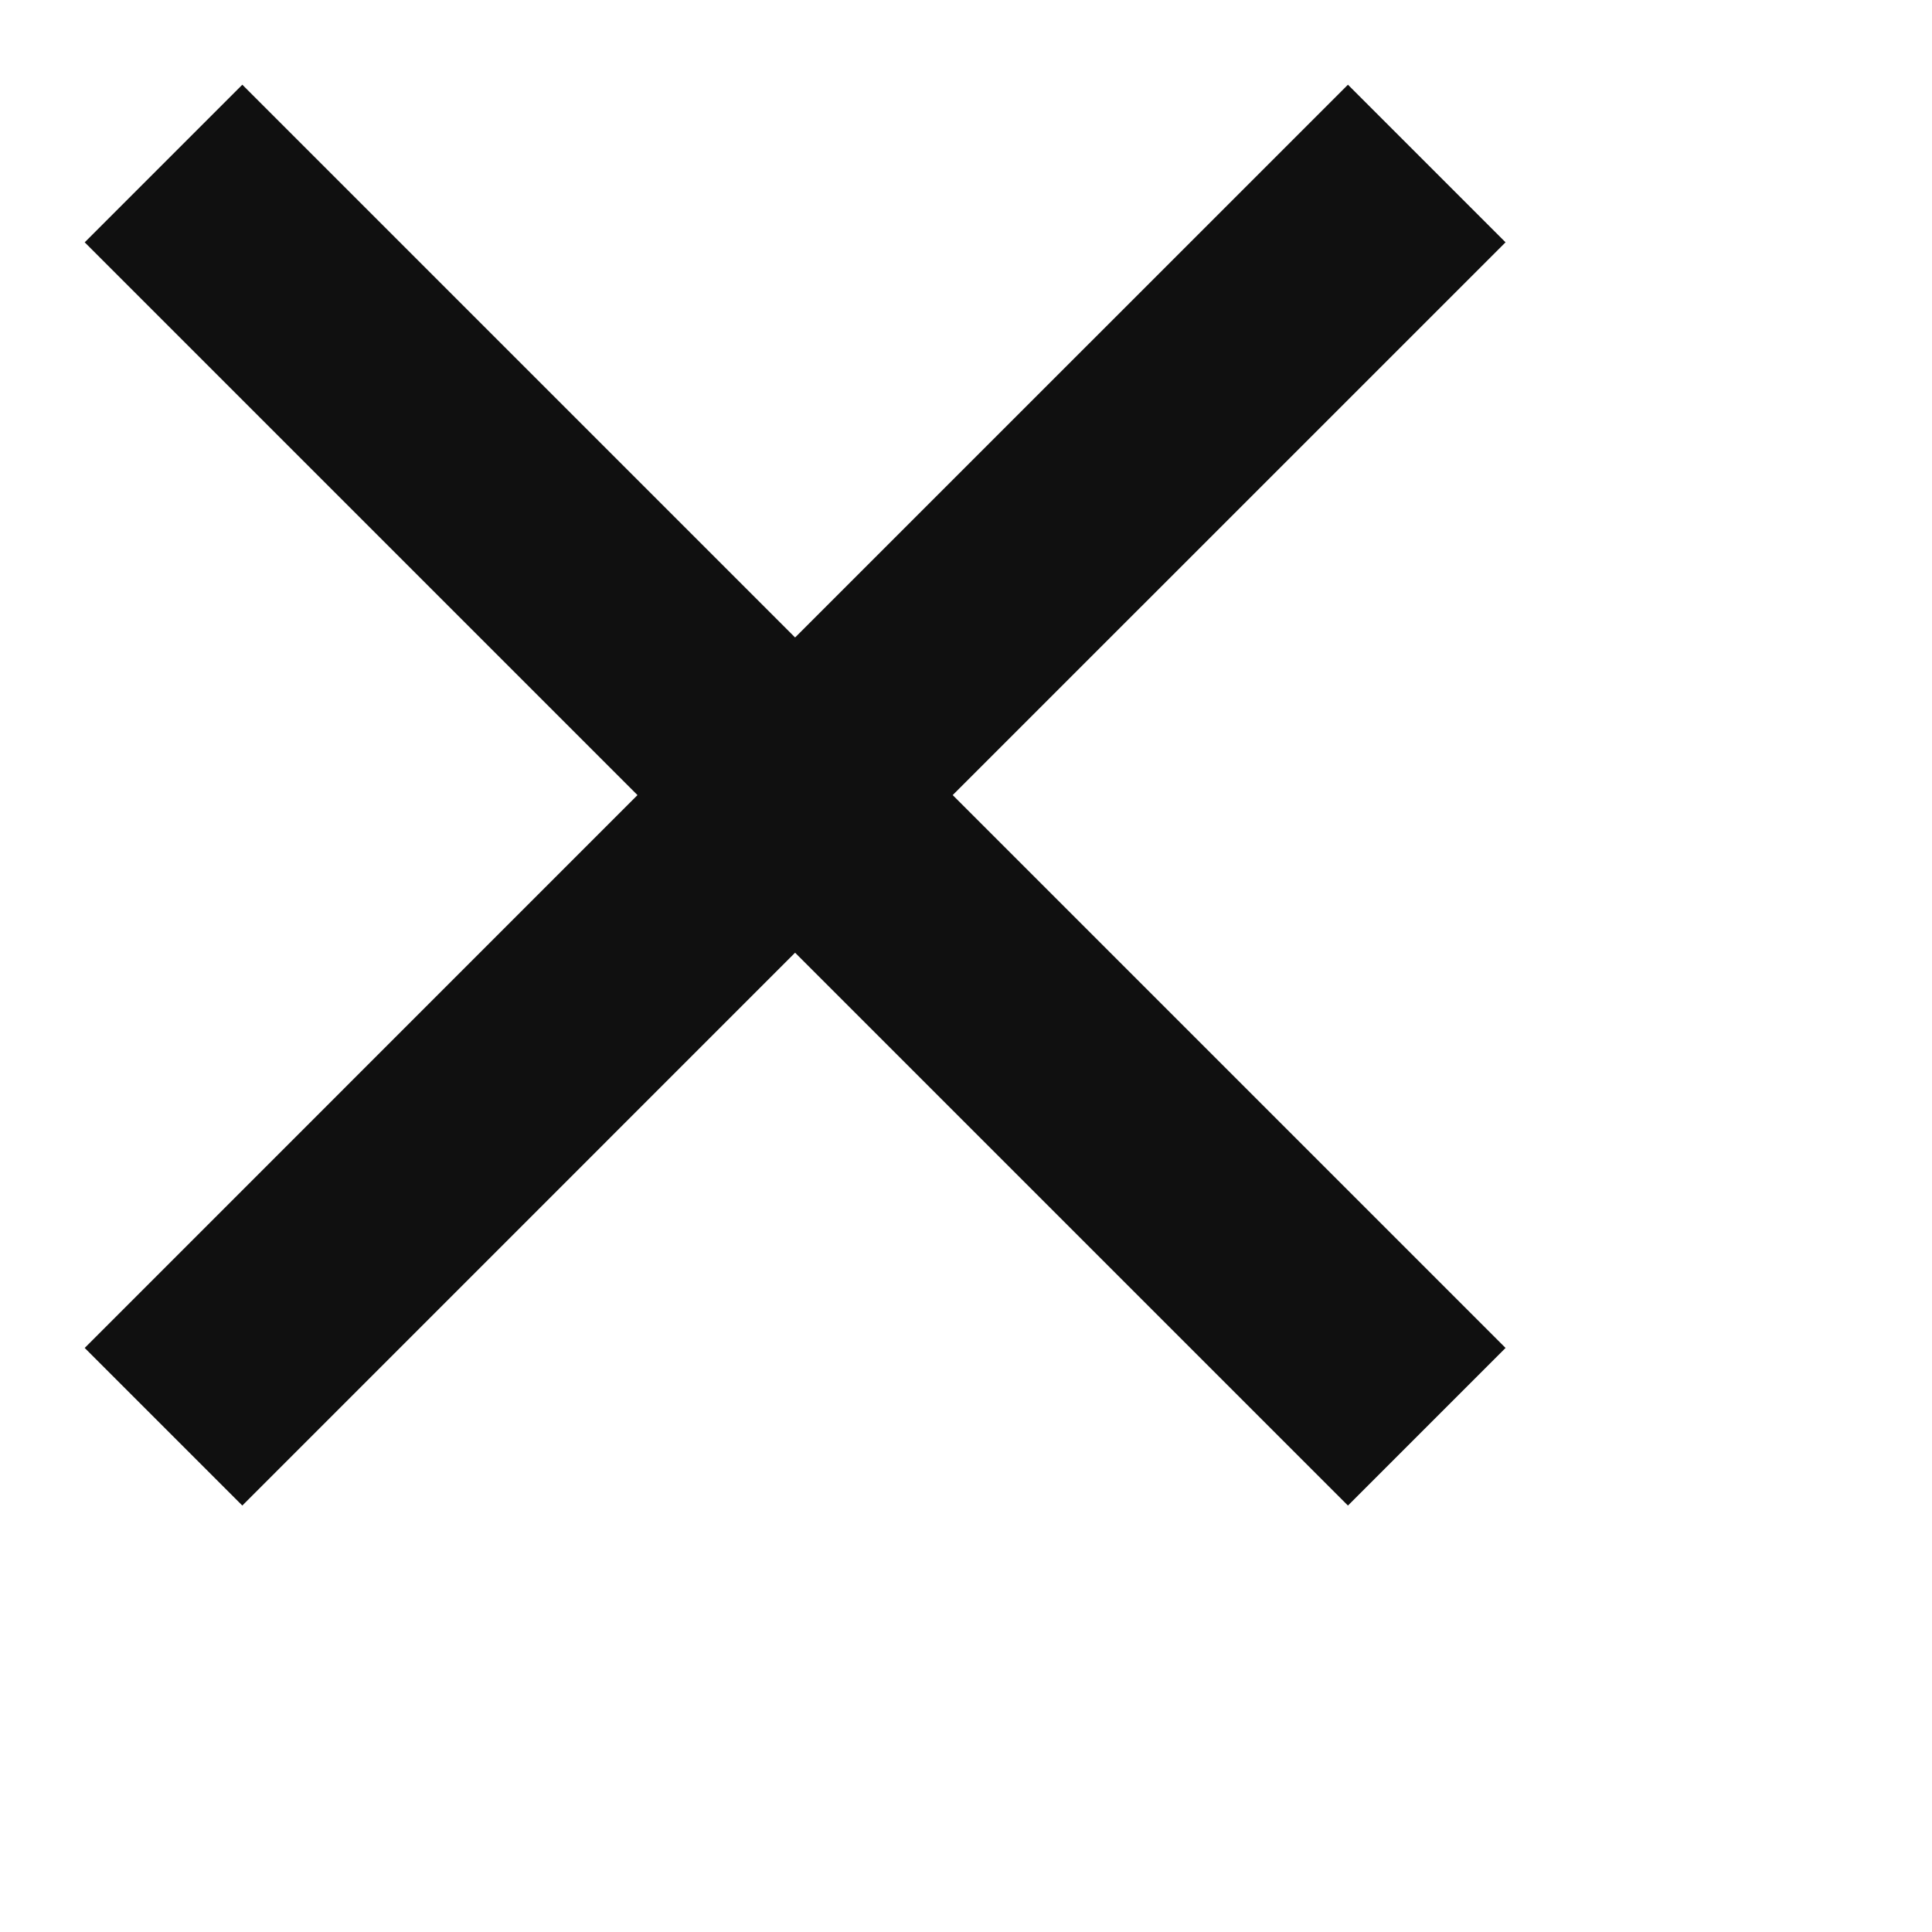
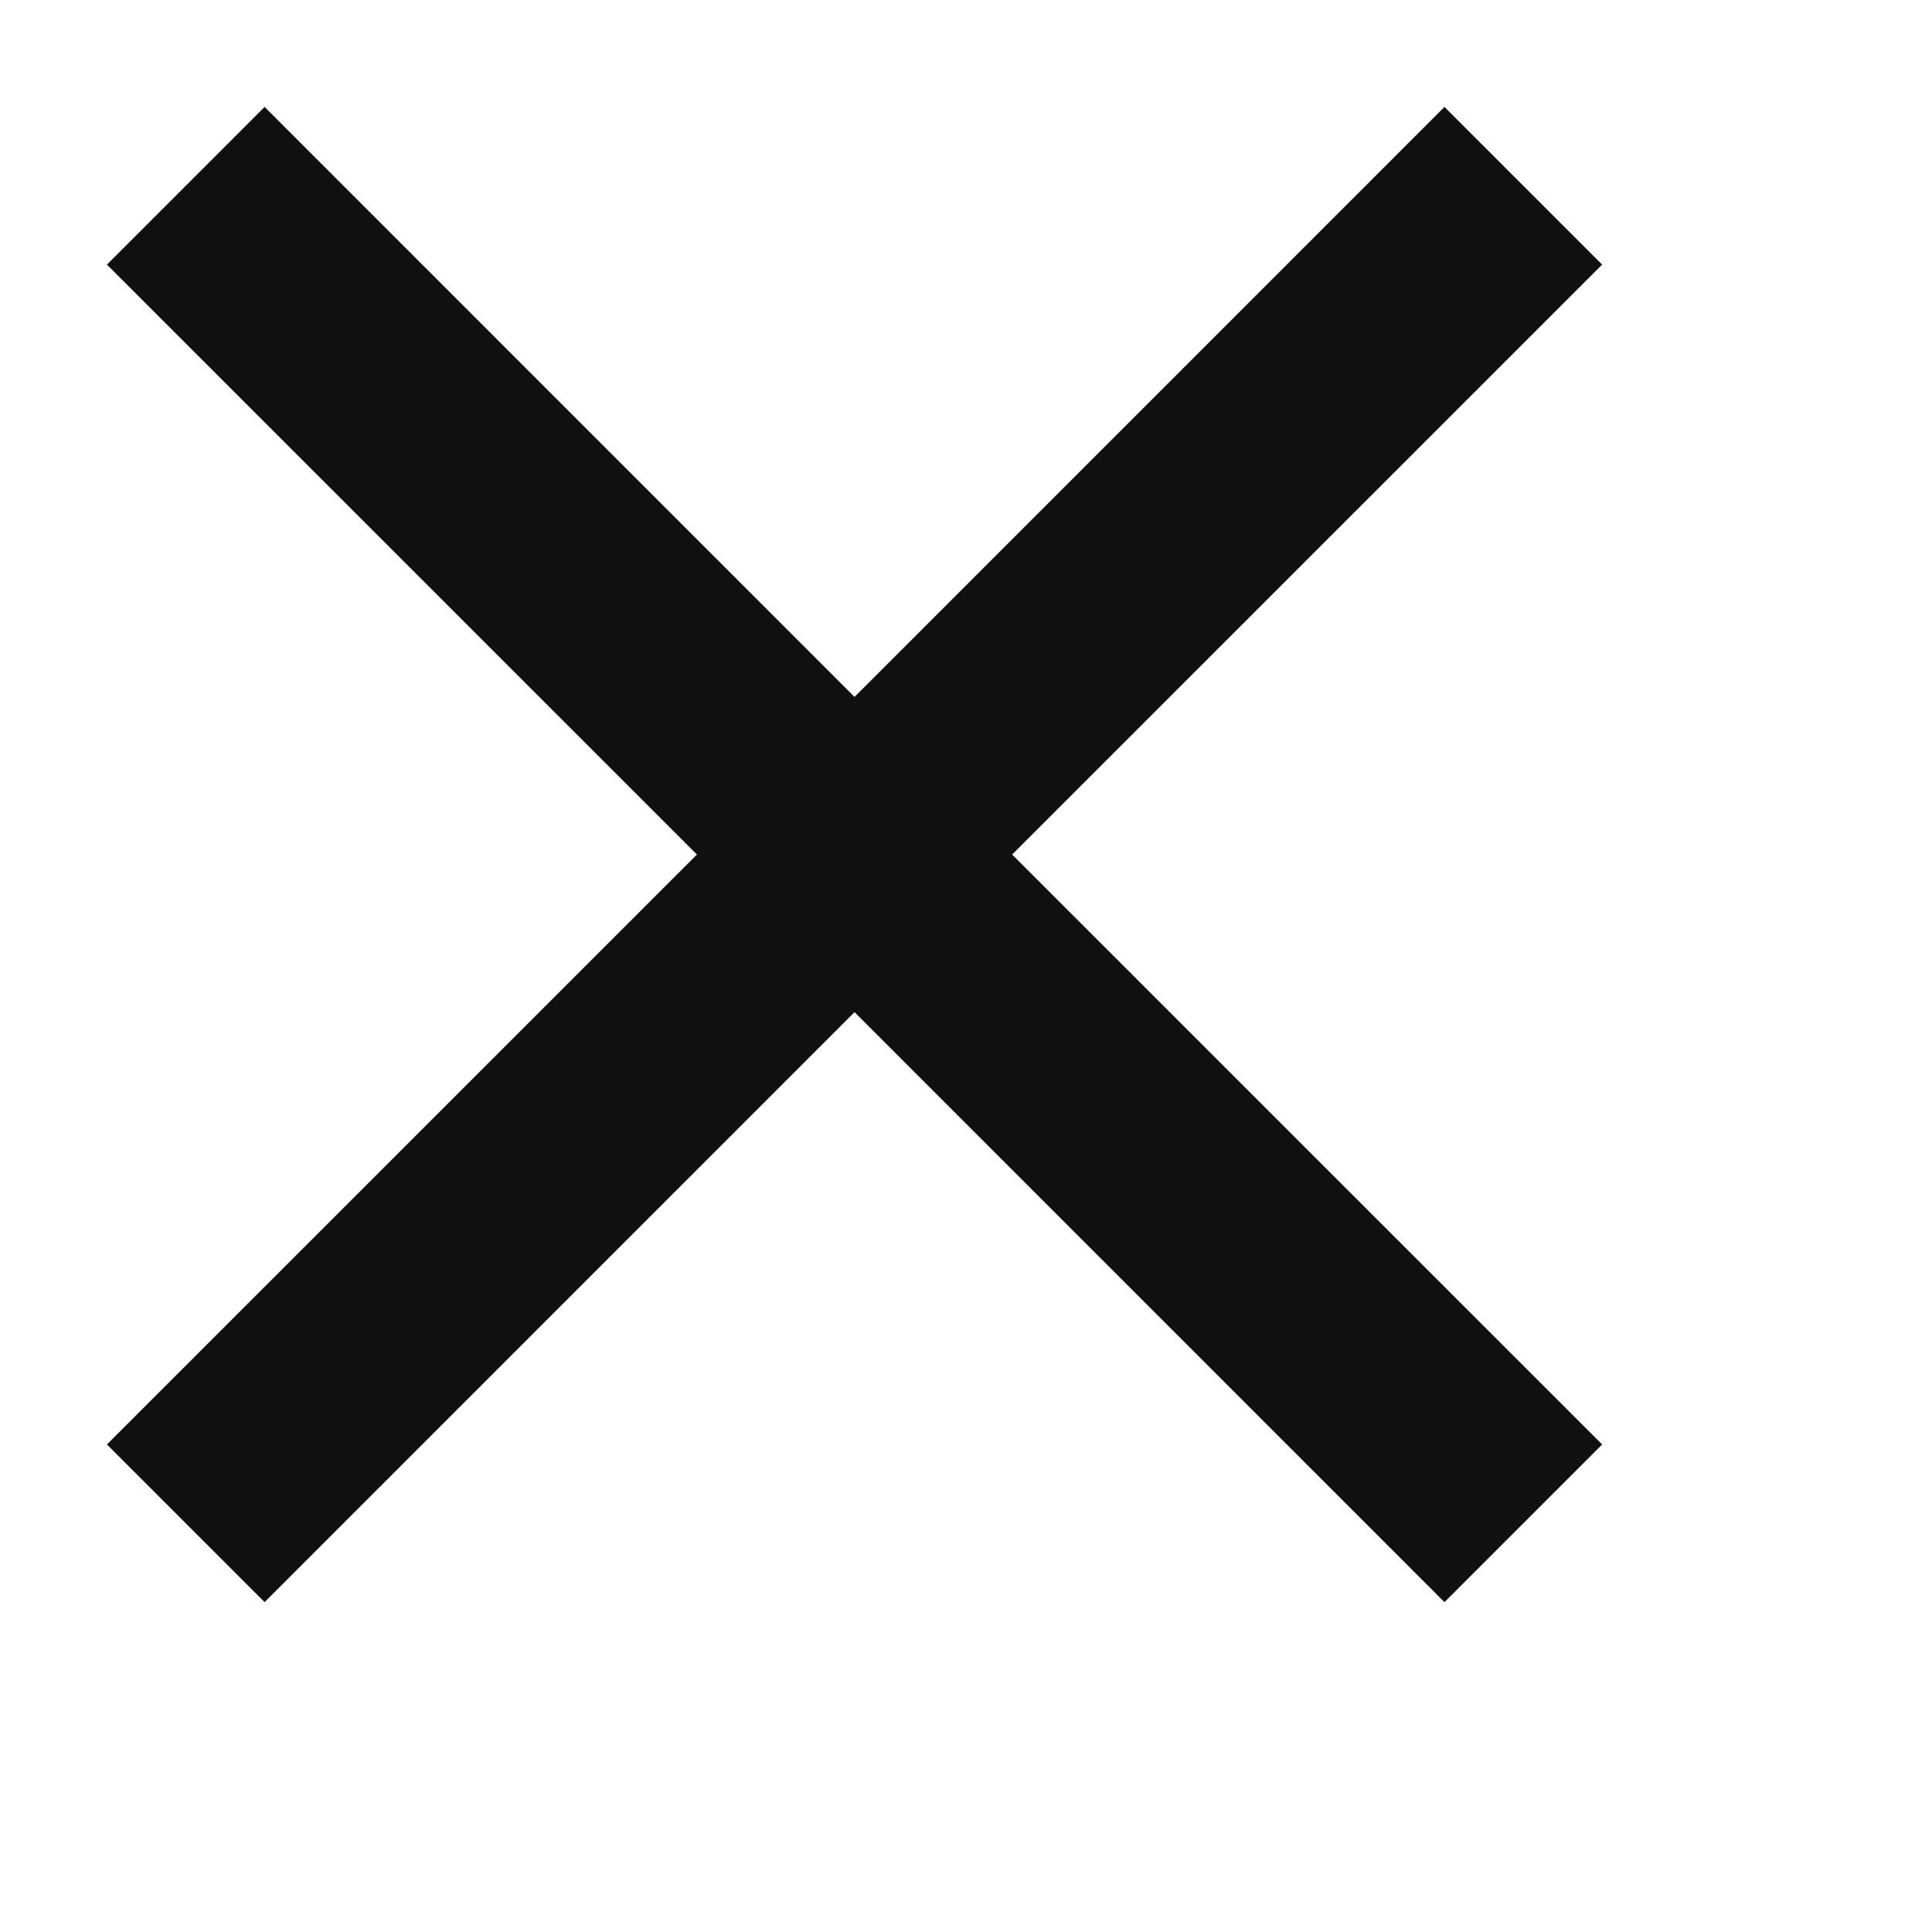
<svg xmlns="http://www.w3.org/2000/svg" width="26" height="26" viewBox="0 0 26 26" fill="none">
-   <path d="M20.261 3.261L12.821 10.7L20.261 18.14L18.14 20.261L10.7 12.821L3.261 20.261L1.14 18.14L8.579 10.7L1.14 3.261L3.261 1.14L10.7 8.579L18.14 1.14L20.261 3.261Z" fill="#101010" />
+   <path d="M21.561 3.561L13.621 11.5L21.561 19.439L19.439 21.561L11.5 13.621L3.561 21.561L1.439 19.439L9.379 11.5L1.439 3.561L3.561 1.439L11.5 9.379L19.439 1.439L21.561 3.561Z" fill="#101010" />
</svg>
